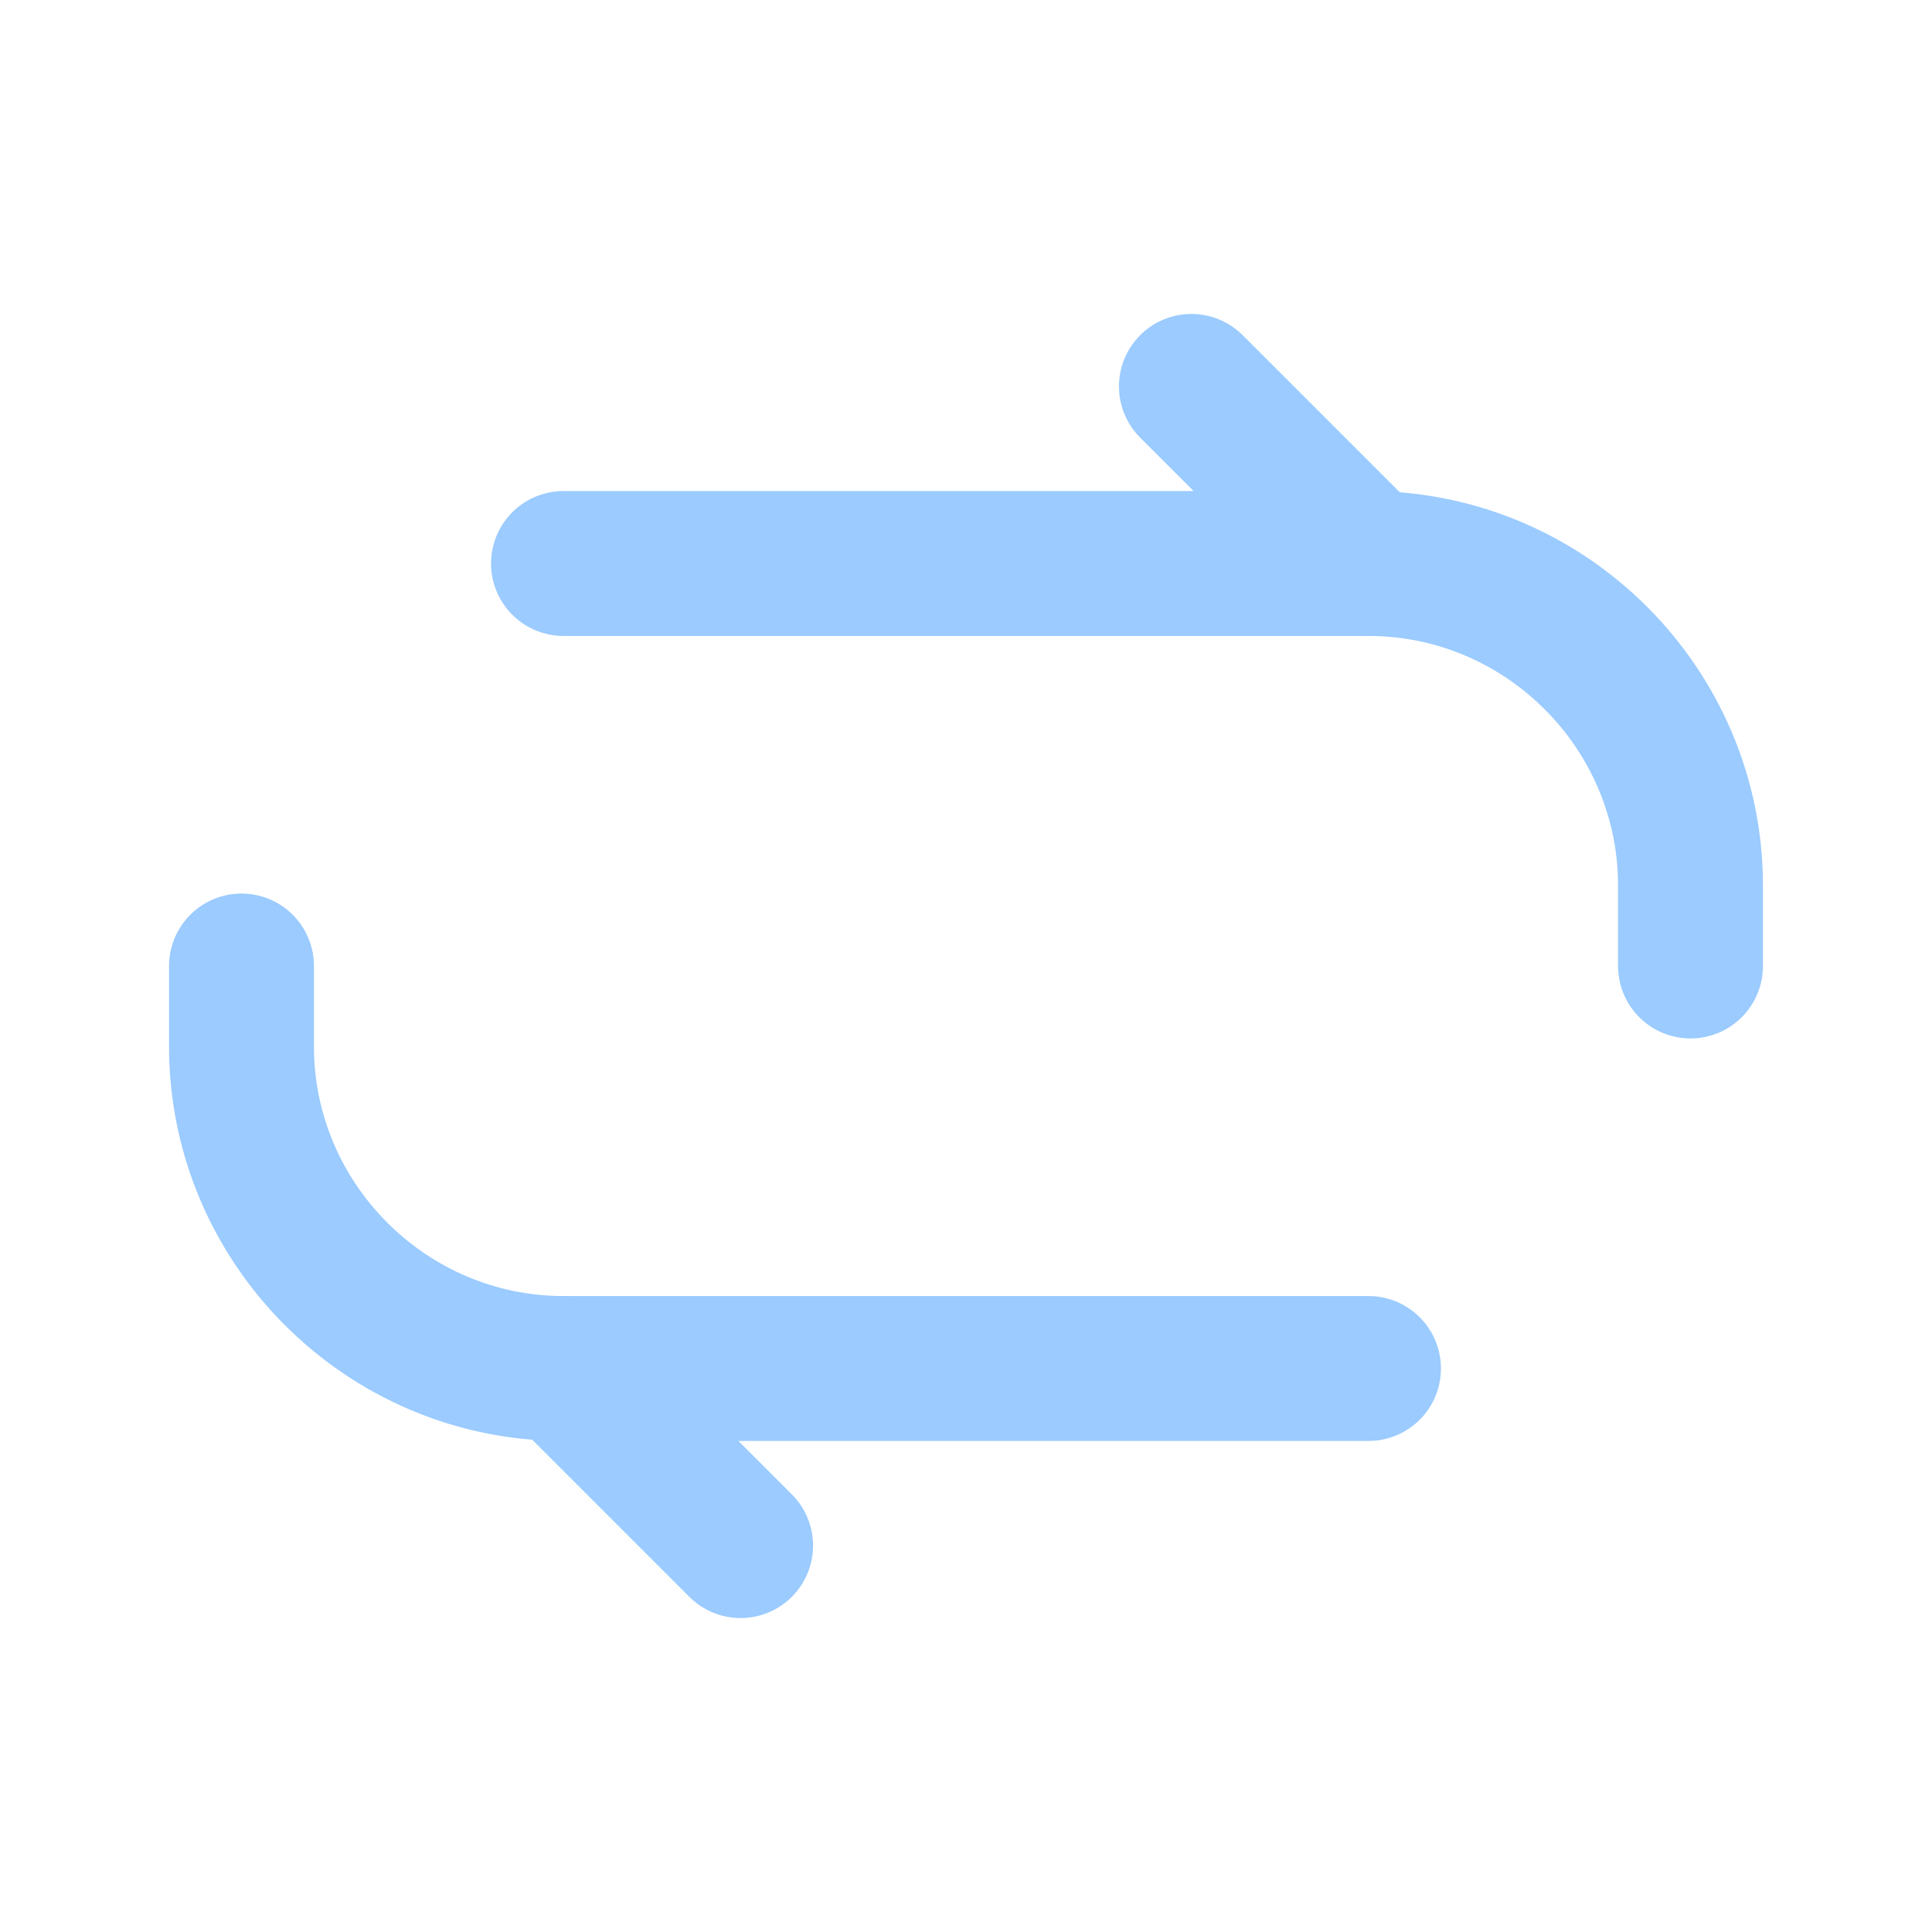
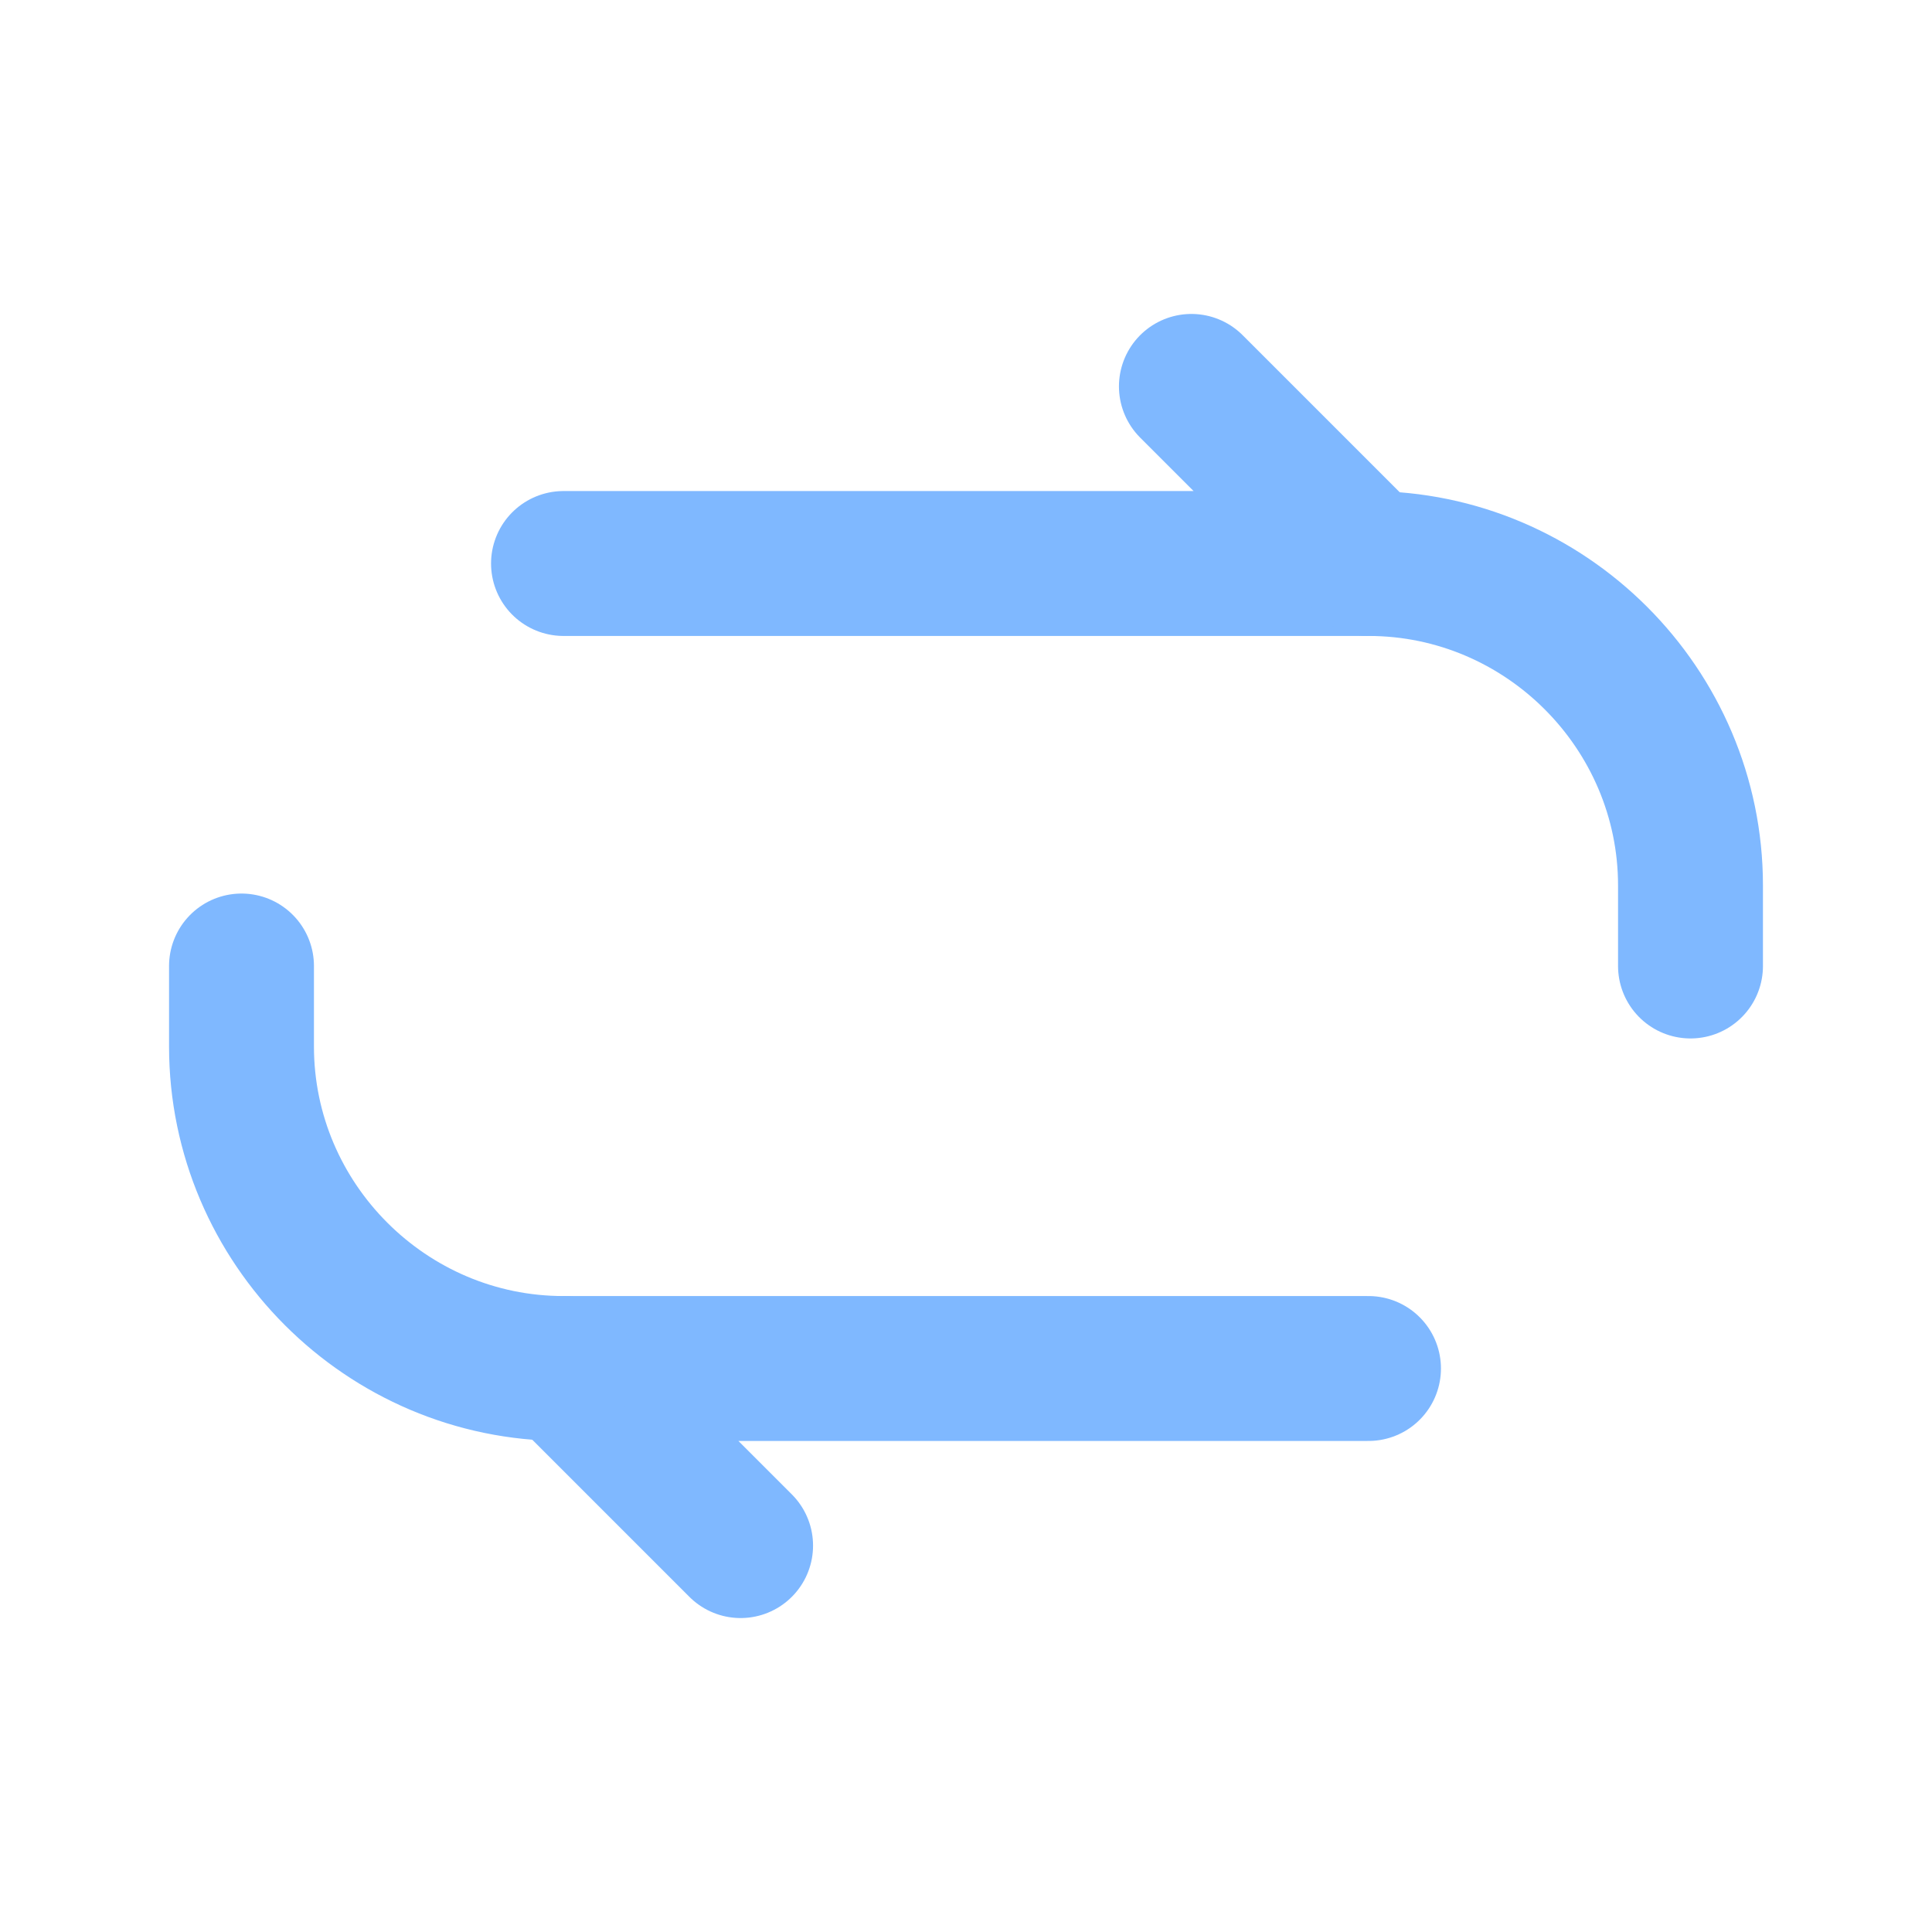
<svg xmlns="http://www.w3.org/2000/svg" width="24" height="24" viewBox="0 0 24 24" fill="none">
-   <path d="M7 7H17L14.8 4.8" stroke="#9BCBFF" stroke-width="1.8" stroke-linecap="round" stroke-linejoin="round" />
-   <path d="M17 17H7L9.2 19.2" stroke="#9BCBFF" stroke-width="1.8" stroke-linecap="round" stroke-linejoin="round" />
-   <path d="M17 7C19.2 7 21 8.8 21 11V12" stroke="#9BCBFF" stroke-width="1.8" stroke-linecap="round" />
-   <path d="M7 17C4.8 17 3 15.2 3 13V12" stroke="#9BCBFF" stroke-width="1.8" stroke-linecap="round" />
+   <path d="M7 7H17L14.8 4.8" stroke="#7FB8FF" stroke-width="1.8" stroke-linecap="round" stroke-linejoin="round" />
+   <path d="M17 17H7L9.2 19.2" stroke="#7FB8FF" stroke-width="1.8" stroke-linecap="round" stroke-linejoin="round" />
+   <path d="M17 7C19.2 7 21 8.8 21 11V12" stroke="#7FB8FF" stroke-width="1.8" stroke-linecap="round" />
+   <path d="M7 17C4.8 17 3 15.2 3 13V12" stroke="#7FB8FF" stroke-width="1.8" stroke-linecap="round" />
</svg>
